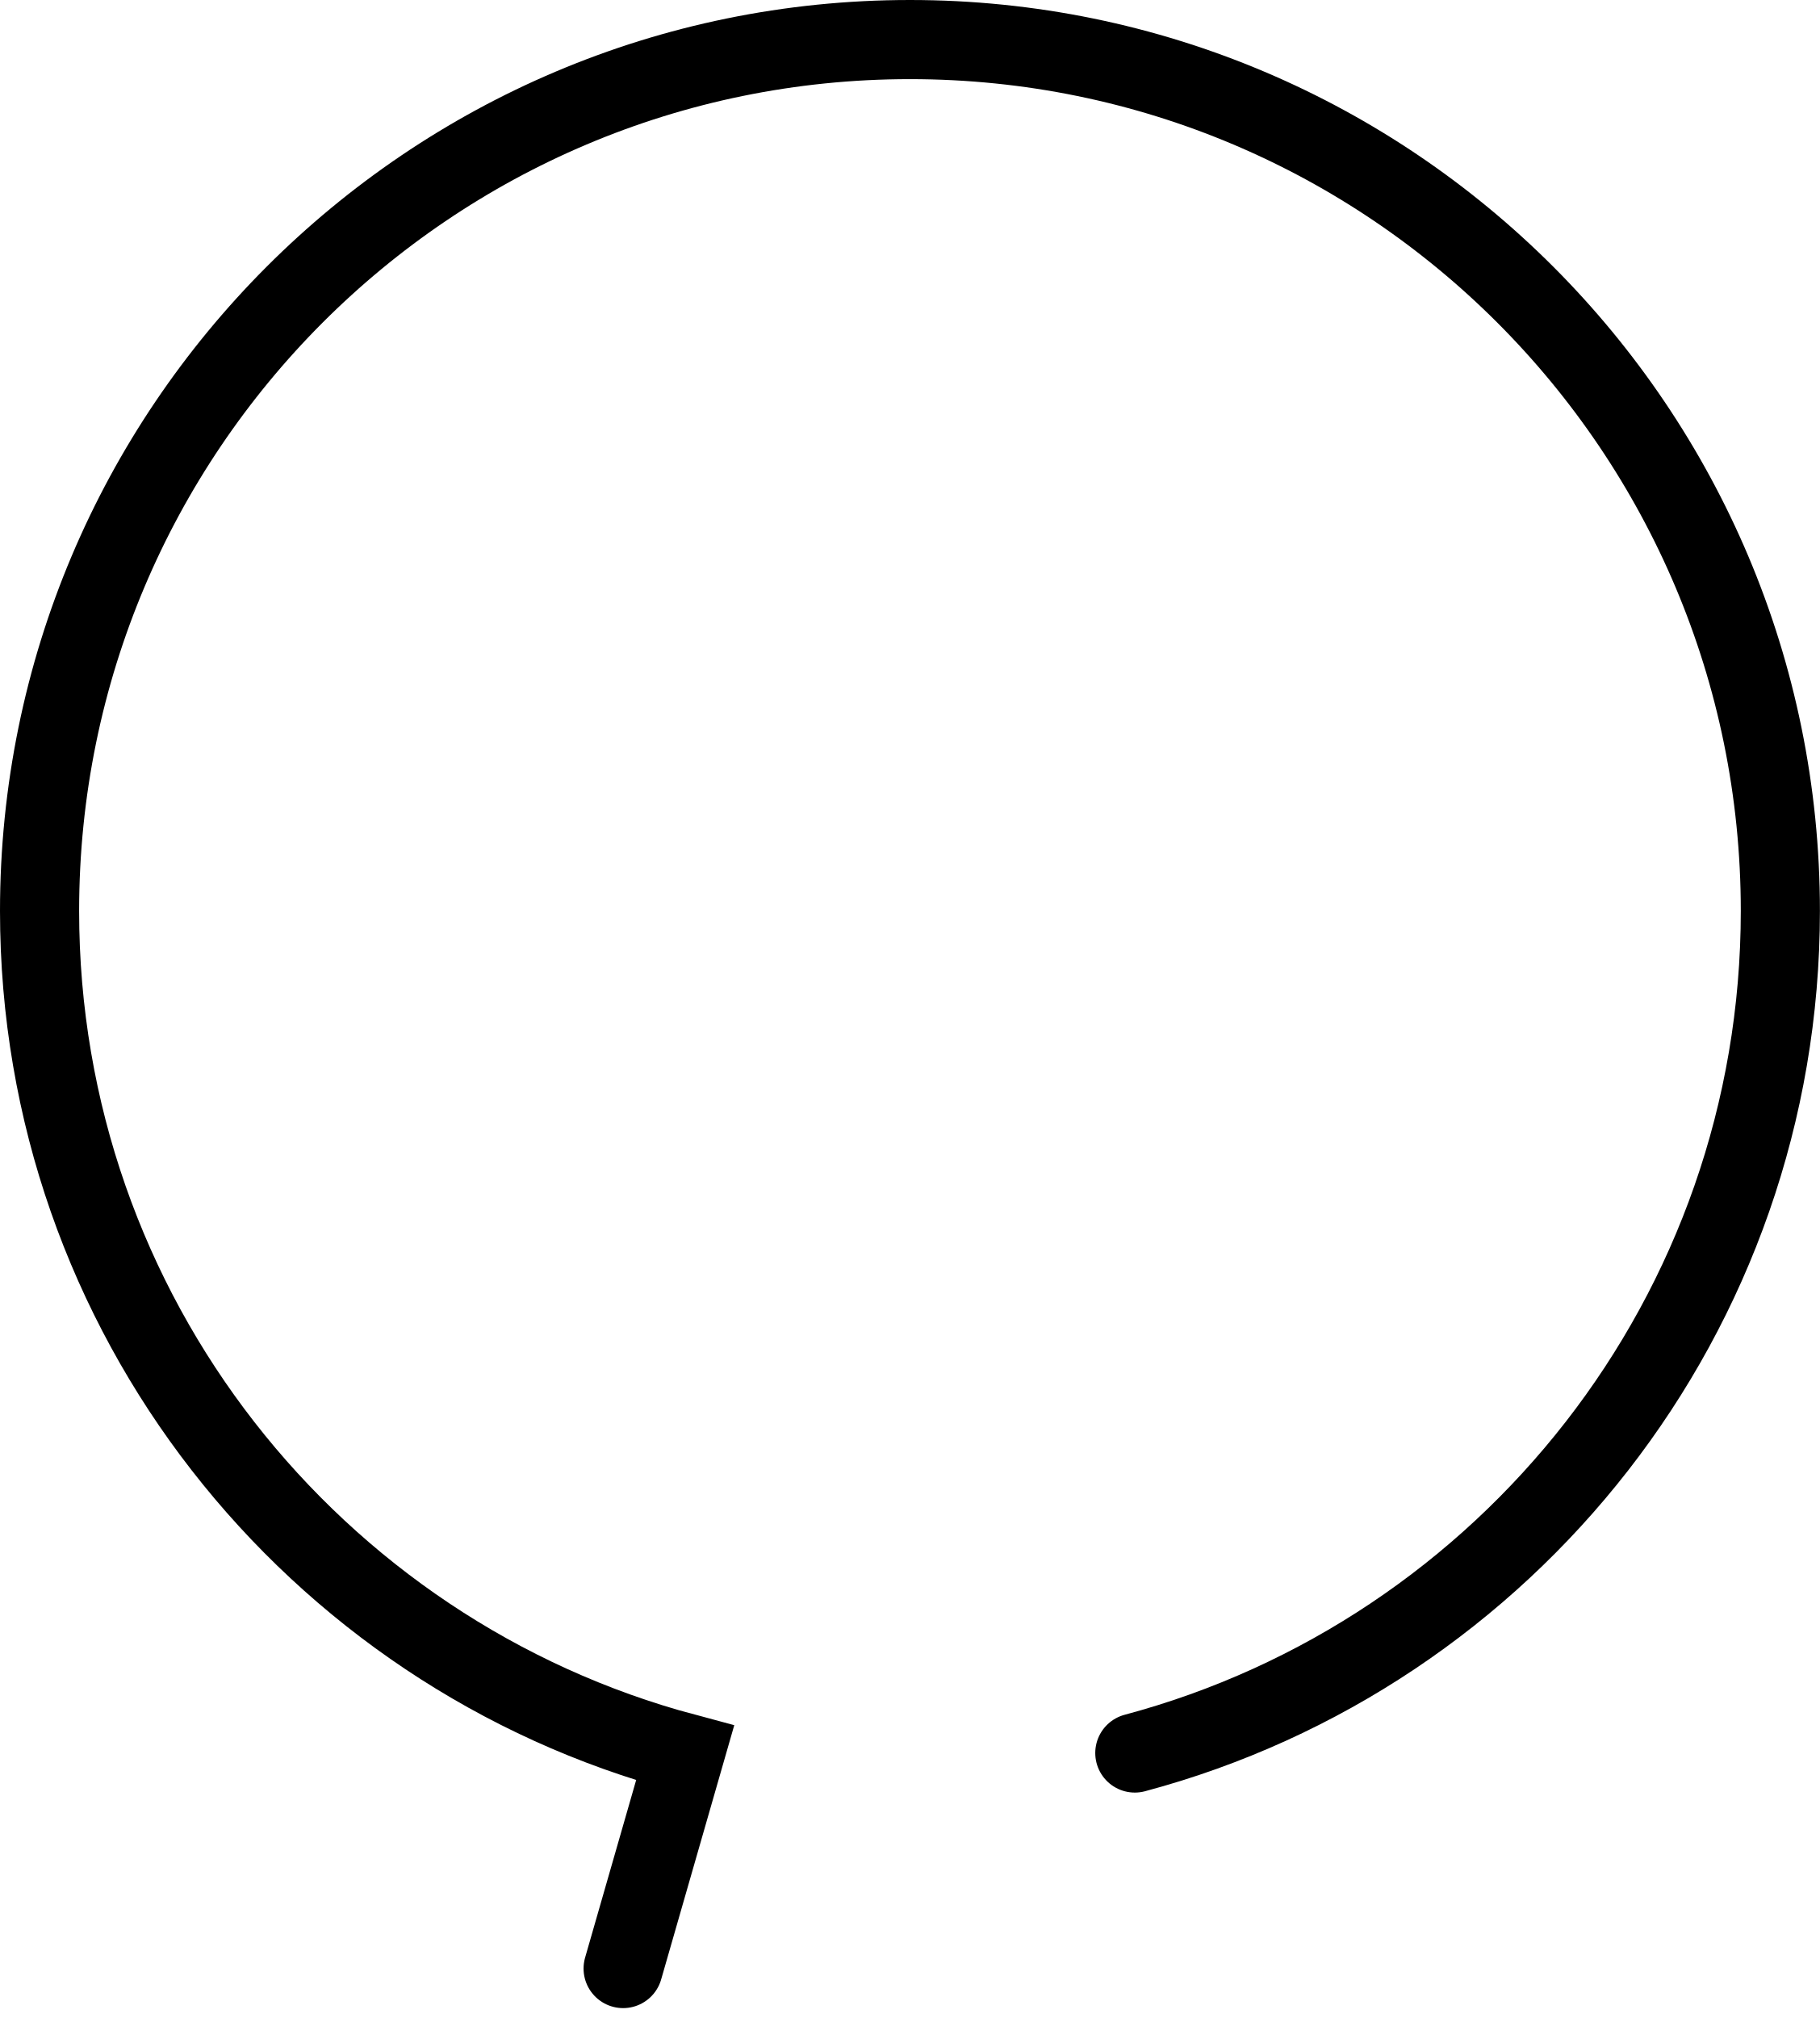
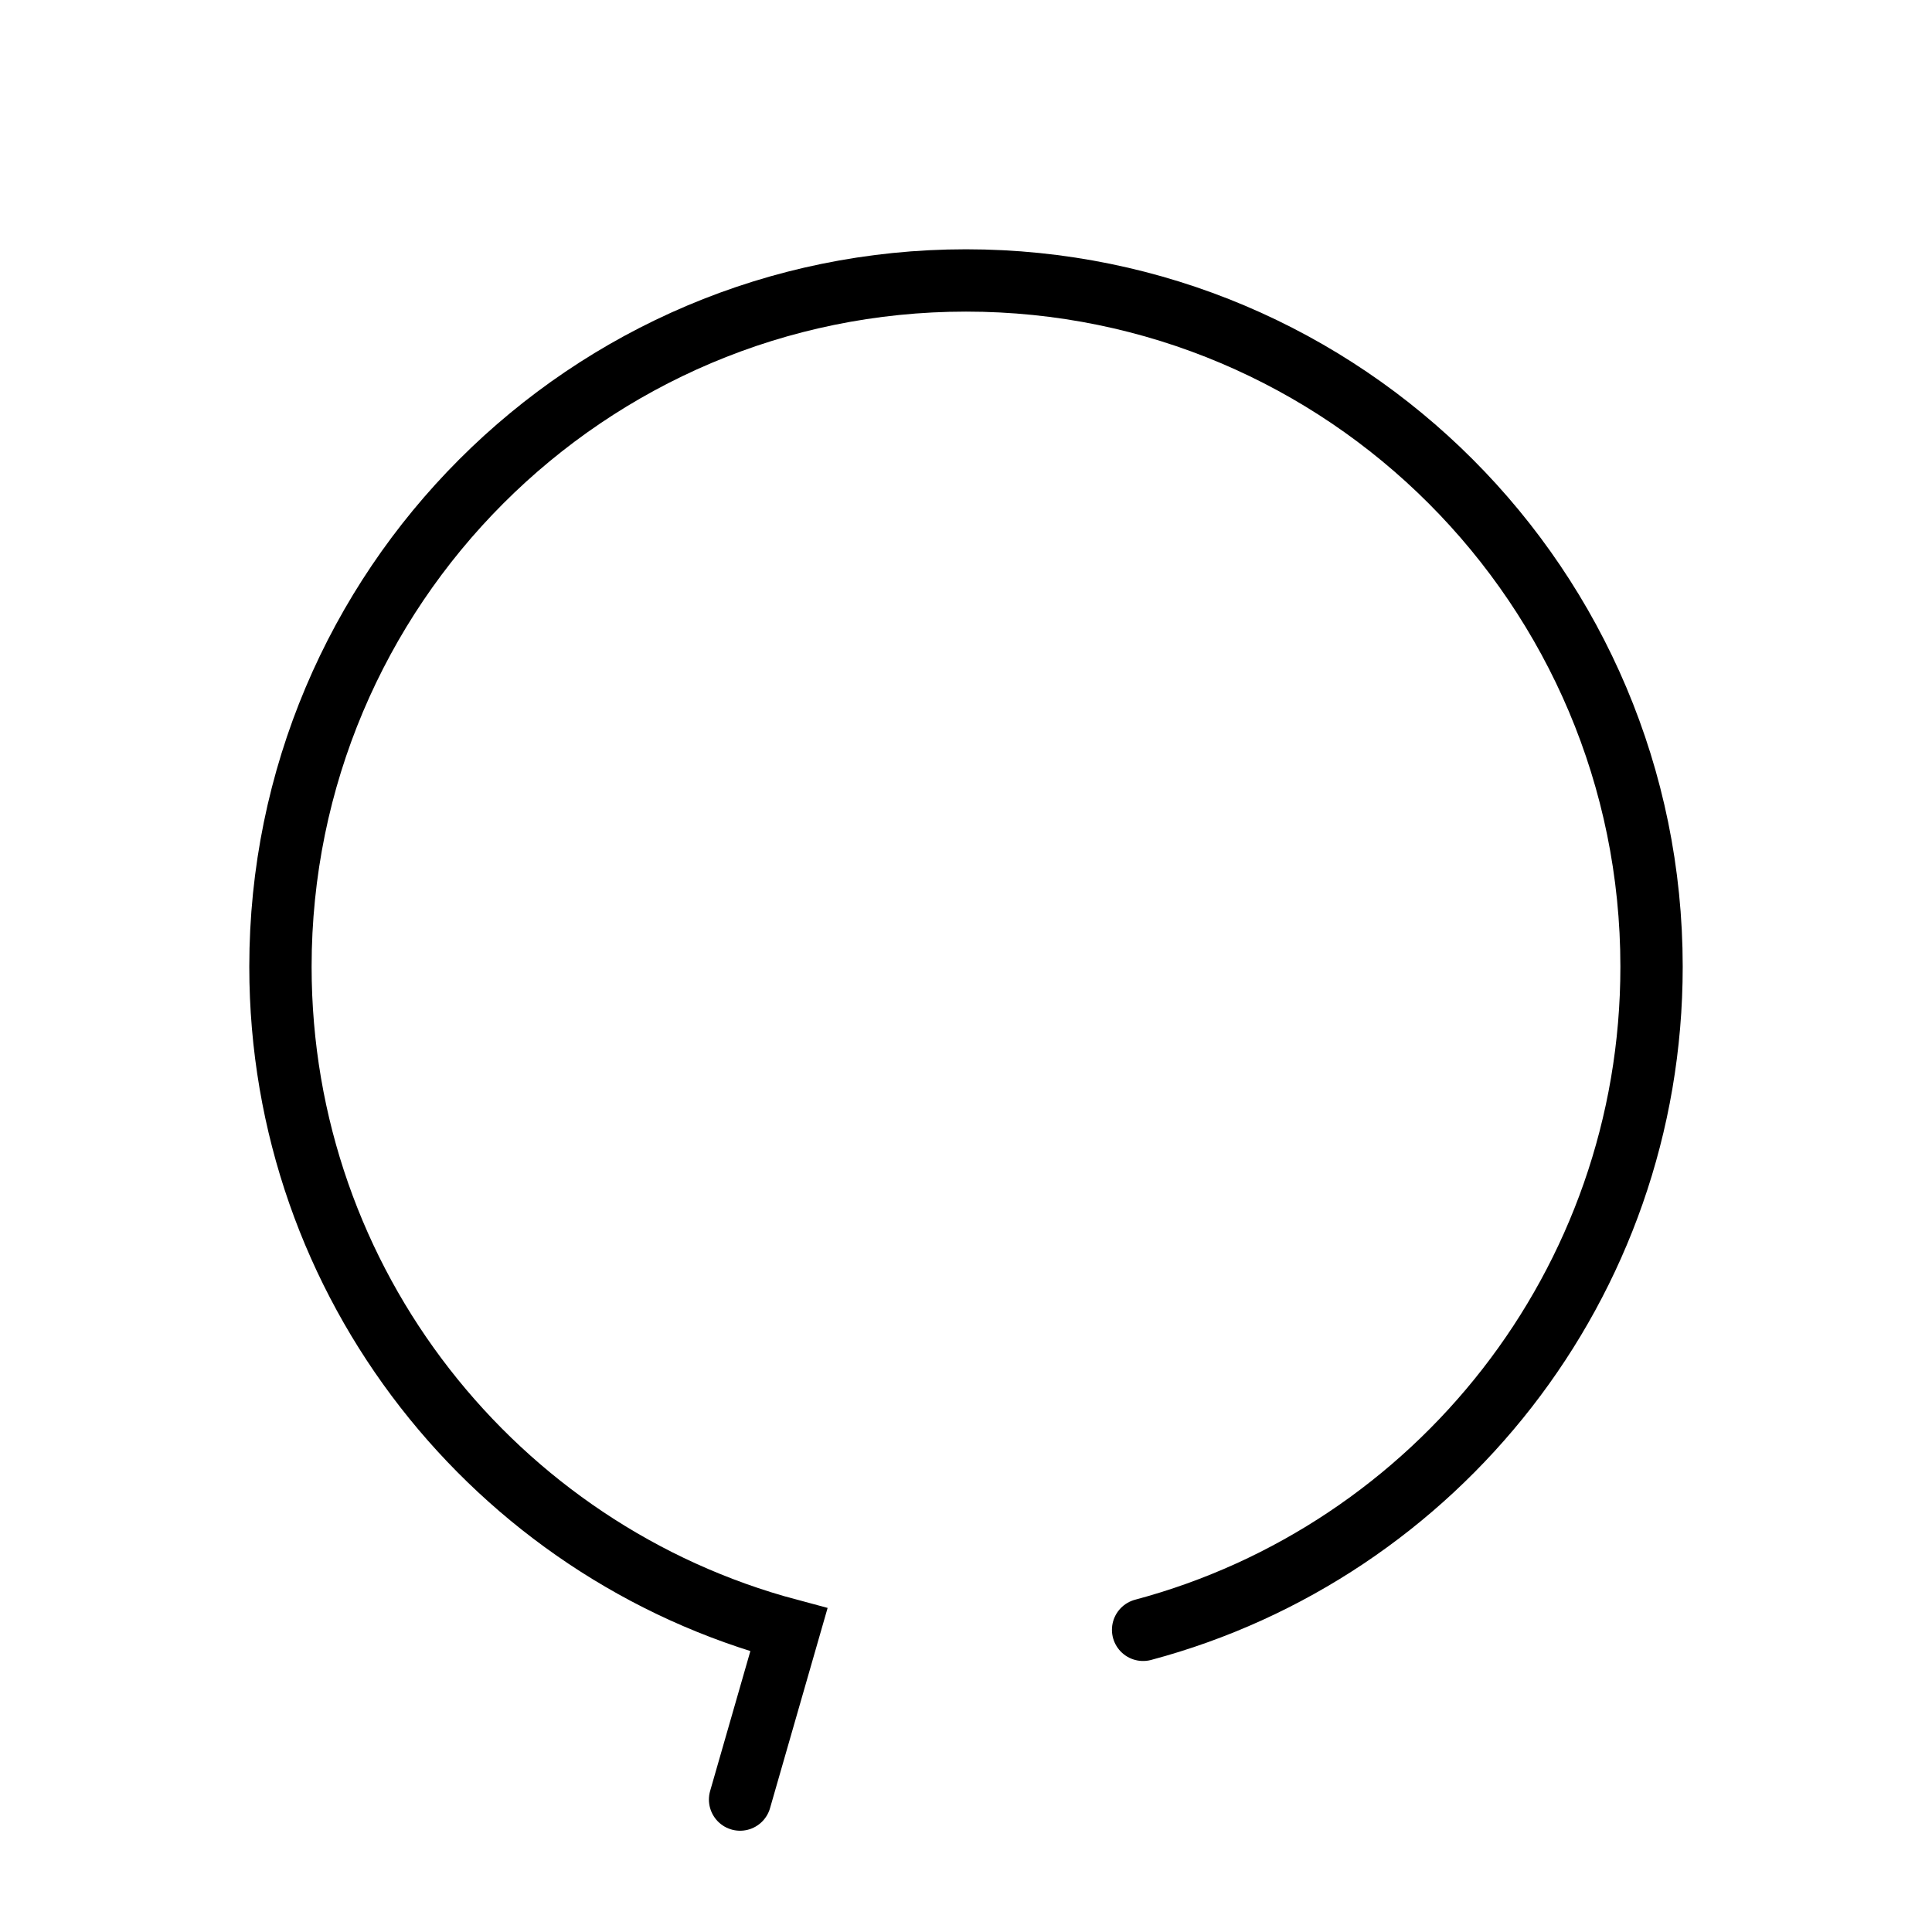
- <svg xmlns="http://www.w3.org/2000/svg" width="92" height="102" viewBox="0 0 92 102" fill="none">
-   <path d="M57.367 88.606C76.158 83.59 90 66.436 90 46.045C90 21.72 70.3 2 46 2C21.7 2 2 21.72 2 46.045C2 66.436 15.842 83.59 34.633 88.606L31.5 99.5" stroke="black" stroke-width="4" stroke-linecap="round" />
+ <svg xmlns="http://www.w3.org/2000/svg" width="124" height="124" viewBox="0 0 124 124" fill="none">
+   <path d="M73.367 104.606C92.158 99.59 106 82.436 106 62.045C106 37.72 86.3 18 62 18C37.7 18 18 37.72 18 62.045C18 82.436 31.842 99.59 50.633 104.606L47.5 115.5" stroke="black" stroke-width="4" stroke-linecap="round" />
</svg>
